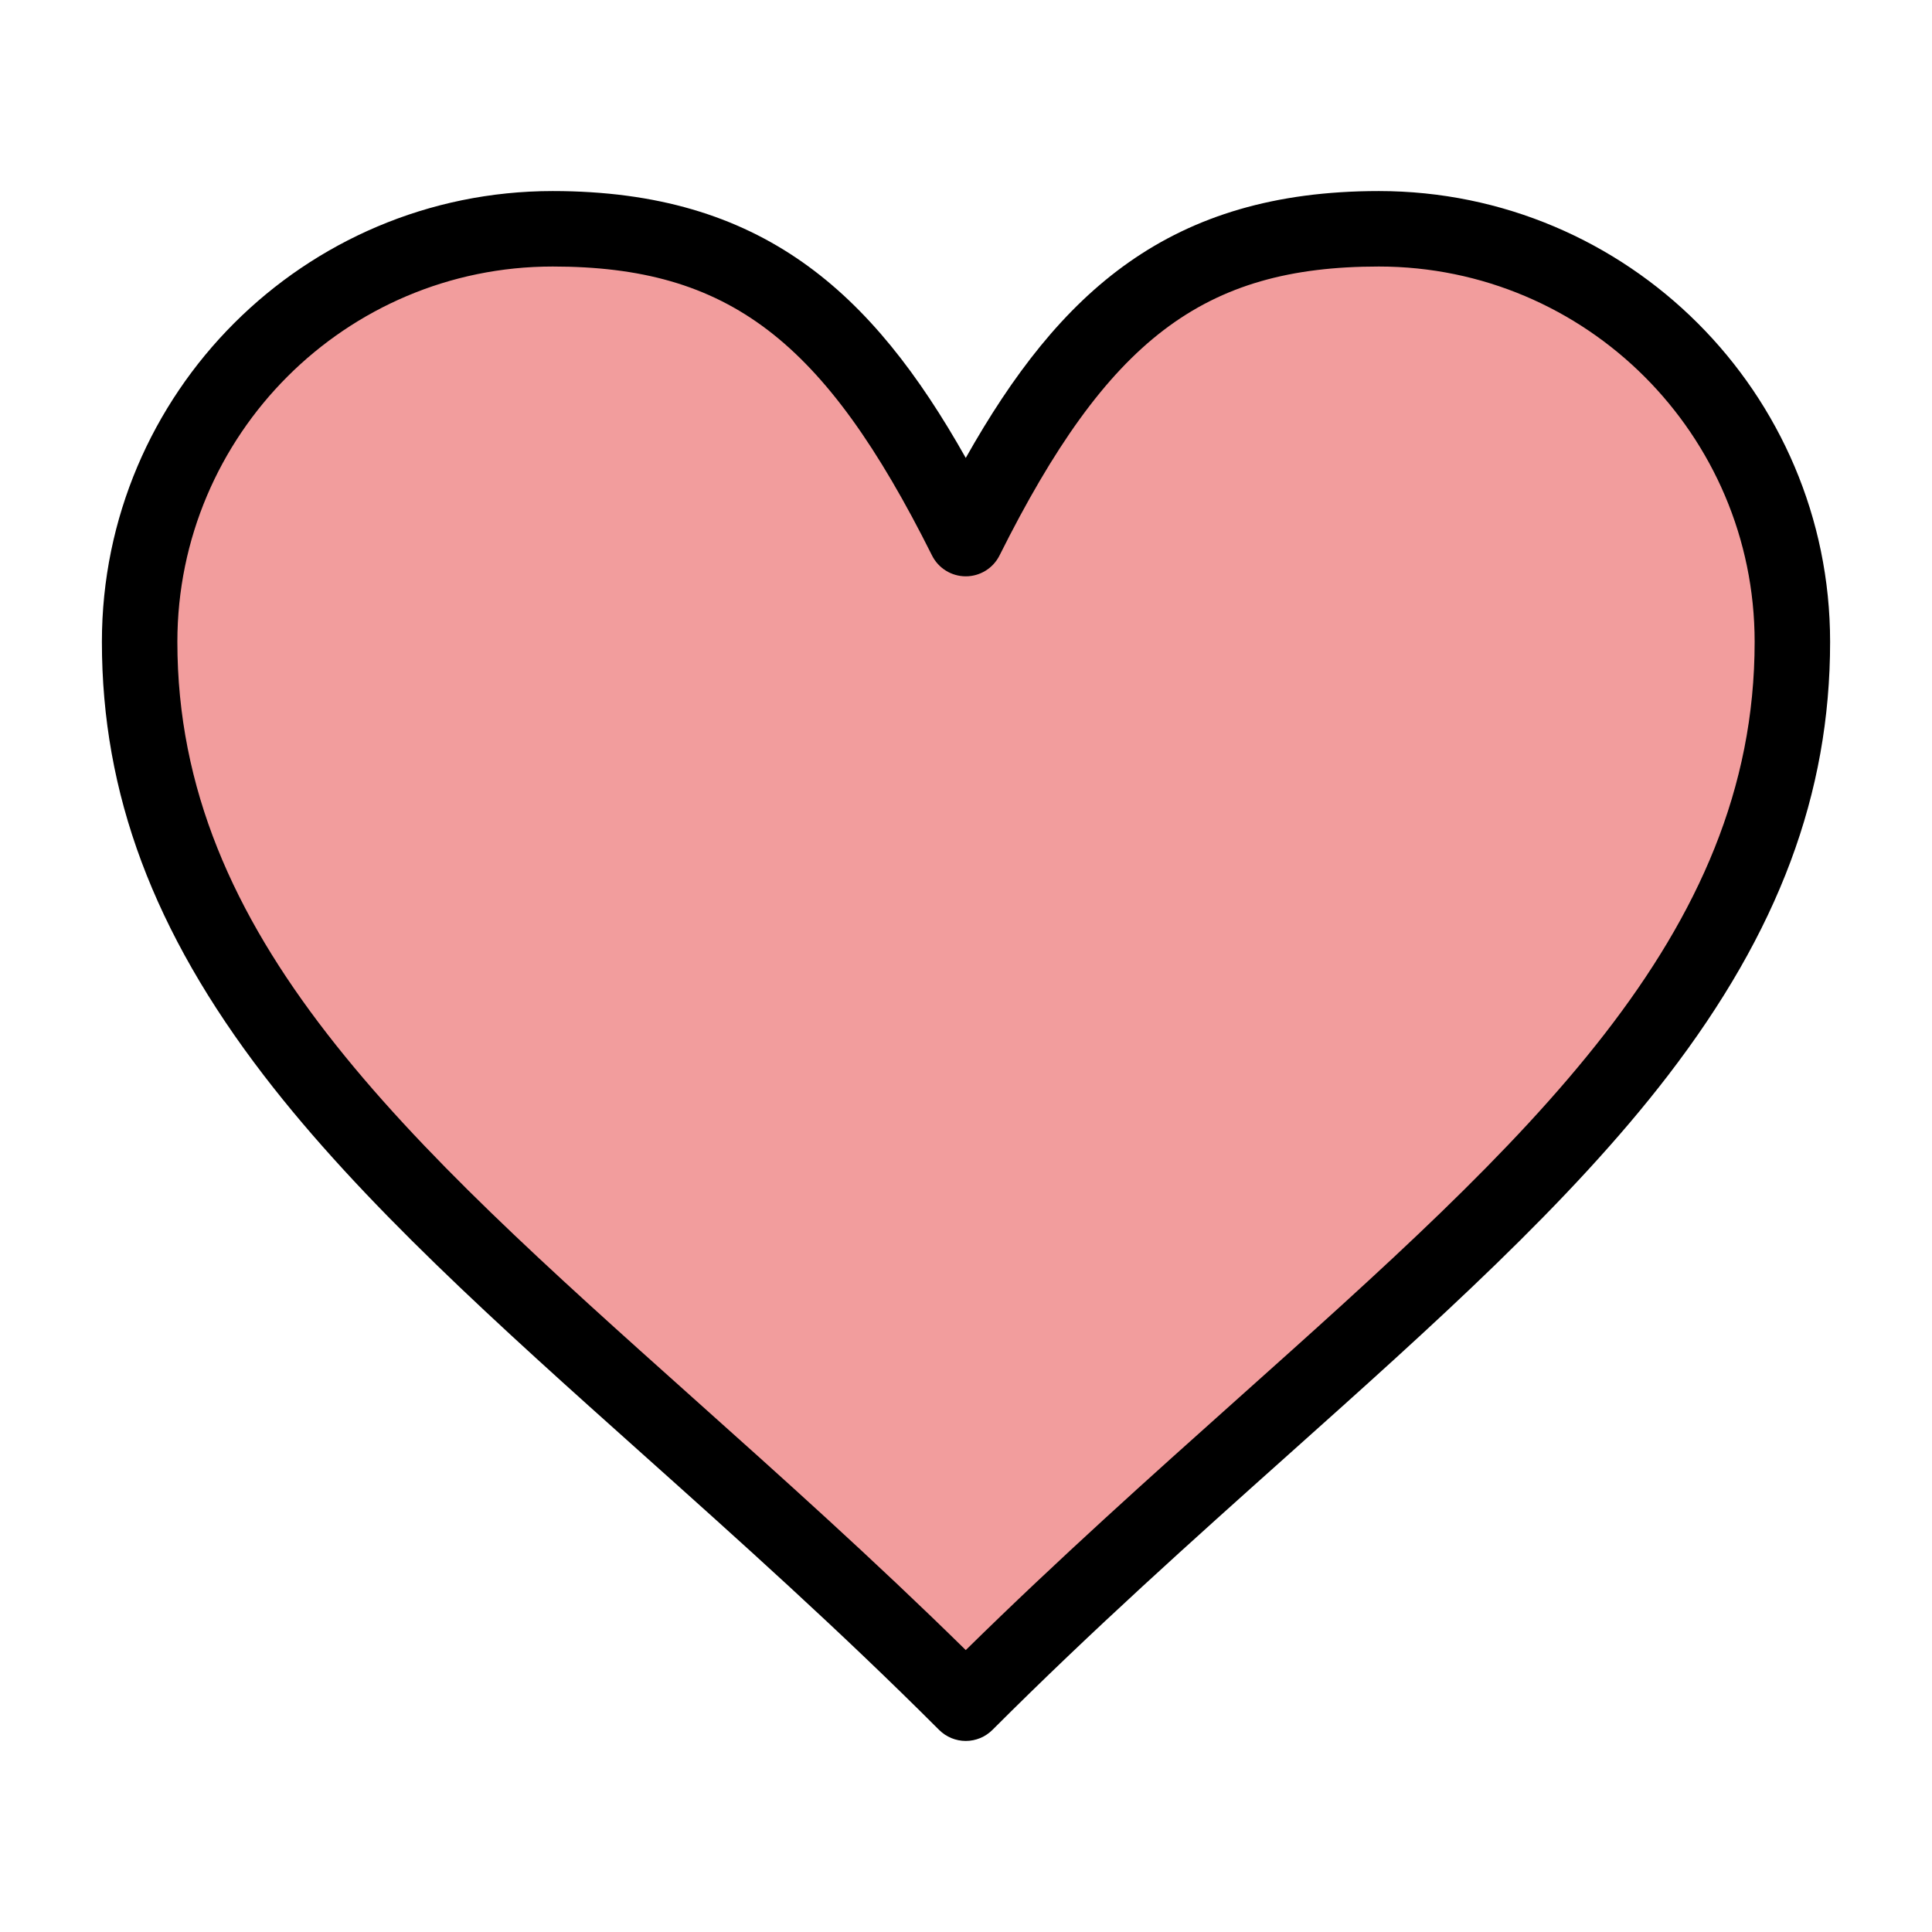
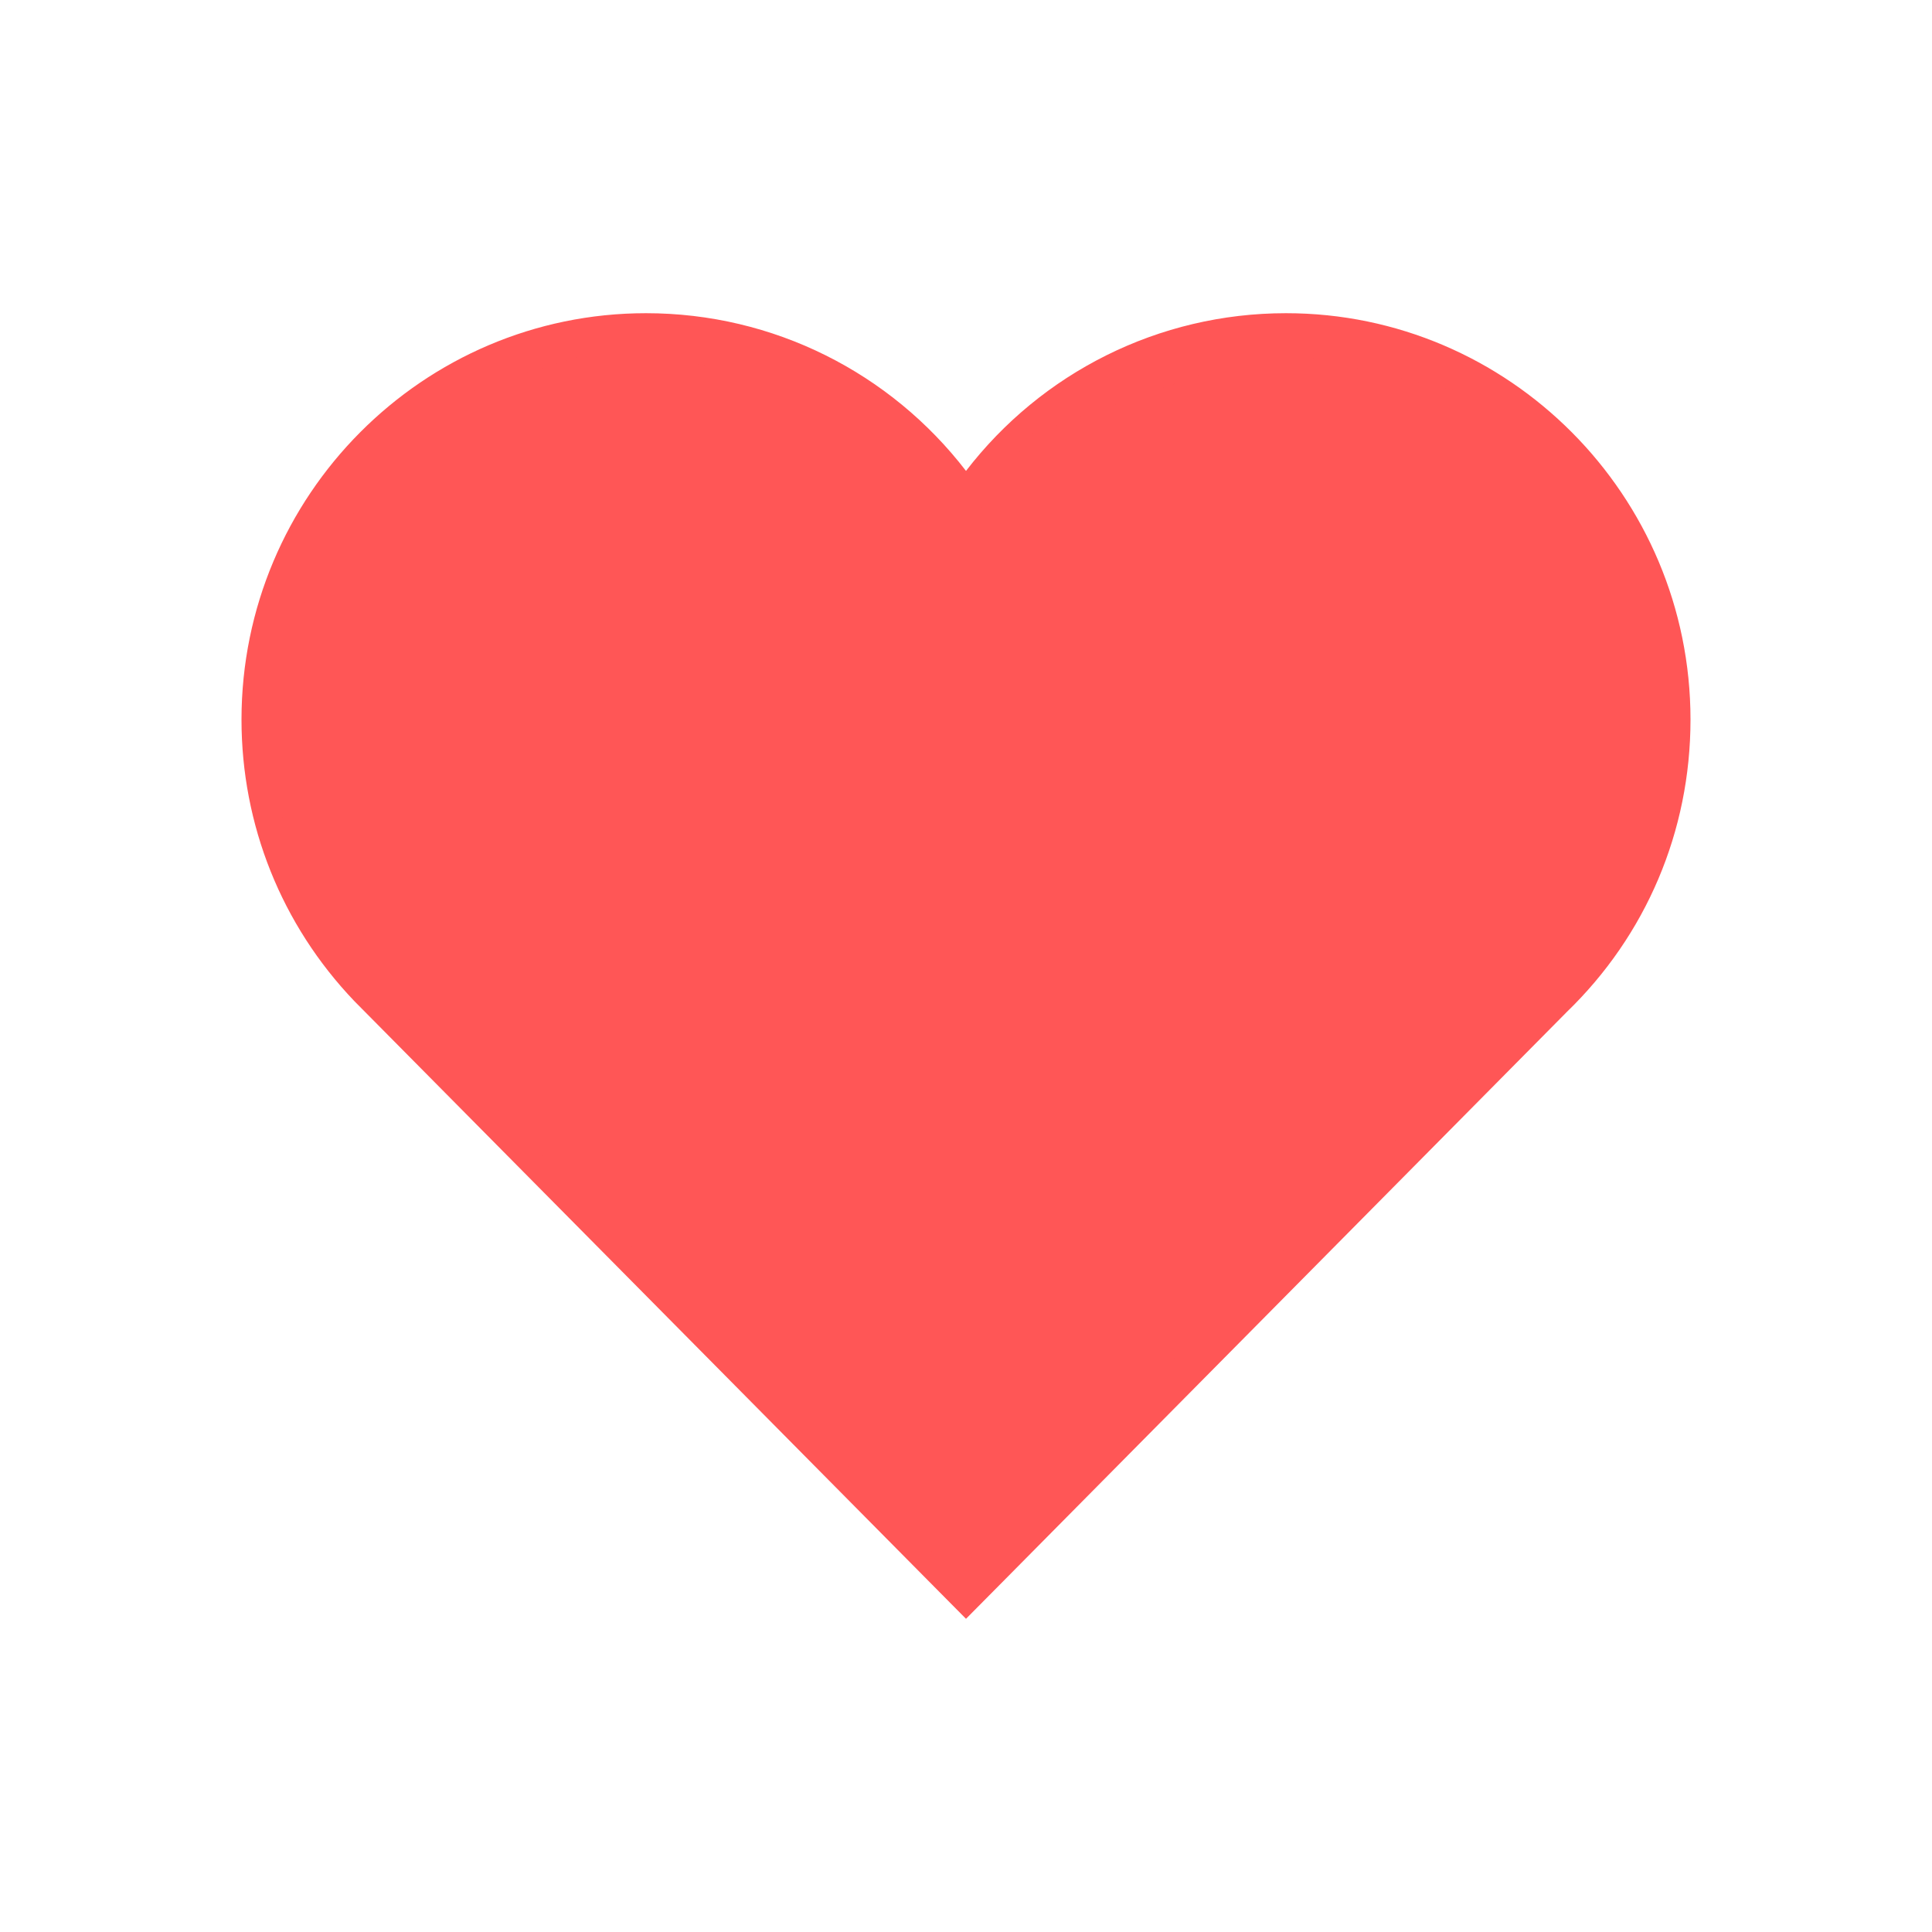
<svg xmlns="http://www.w3.org/2000/svg" width="512" height="512">
  <g>
    <rect fill="none" id="canvas_background" height="402" width="582" y="-1" x="-1" />
  </g>
  <g>
-     <path id="svg_2" d="m254.846,144.029c0,0 -16.154,-30 -16.154,-30.769c0,-0.769 -30,-30 -30.231,-30.183c0.231,0.183 -47.461,-18.278 -47.692,-18.462c0.231,0.183 -47.461,2.491 -47.692,2.308c0.231,0.183 -41.307,24.029 -42.076,24.799c-0.769,0.769 -26.154,40 -26.385,39.817c0.231,0.183 -8.23,40.952 -8.23,42.491c0,1.538 3.846,43.846 3.615,43.663c0.231,0.183 21.77,44.029 21.538,43.846c0.231,0.183 31,34.799 30.769,34.615c0.231,0.183 41.77,43.26 41.538,43.077c0.231,0.183 30.231,30.183 30,30c0.231,0.183 31.77,27.875 32.539,27.875c0.769,0 39.231,31.538 38.999,31.355c0.231,0.183 21.77,17.875 21.538,17.692c0.231,0.183 50.231,-38.278 50,-38.461c0.231,0.183 61,-56.74 60.769,-56.923c0.231,0.183 64.847,-69.817 64.615,-70c0.231,0.183 40.231,-72.124 40,-72.308c0.231,0.183 -1.307,-68.278 -2.076,-69.817c-0.769,-1.538 -42.308,-57.692 -42.539,-57.875c0.231,0.183 -55.922,-15.971 -56.692,-15.971c-0.769,0 -74.615,16.154 -74.615,17.692c0,1.538 -20,31.538 -20.231,31.355c0.231,0.183 -21.307,30.183 -21.307,30.183z" stroke-opacity="null" stroke-width="null" stroke="null" fill="#f29d9d" />
-     <path fill="#000000" id="XMLID_8603_" d="m255.937,461.368c-2.652,0 -5.196,-1.054 -7.071,-2.929c-26.65,-26.65 -53.021,-50.236 -78.522,-73.046c-38.325,-34.277 -74.524,-66.653 -100.388,-100.346c-29.304,-38.173 -42.952,-74.699 -42.952,-114.948c0,-65.874 53.592,-119.467 119.466,-119.467c55.362,0 84.611,26.631 109.467,70.721c24.856,-44.09 54.105,-70.721 109.467,-70.721c65.944,0 119.594,53.593 119.594,119.467c0,40.231 -13.65,76.743 -42.958,114.903c-25.866,33.679 -62.061,66.036 -100.38,100.294c-25.547,22.839 -51.963,46.454 -78.651,73.144c-1.877,1.874 -4.42,2.928 -7.072,2.928zm-109.467,-390.736c-54.846,0 -99.466,44.621 -99.466,99.467c0,78.147 60.313,132.091 136.672,200.387c23.462,20.985 47.653,42.622 72.261,66.802c24.648,-24.219 48.886,-45.888 72.393,-66.902c76.356,-68.263 136.668,-122.181 136.668,-200.287c0,-54.846 -44.678,-99.467 -99.594,-99.467c-46.531,0 -71.896,19.322 -100.522,76.572c-1.694,3.388 -5.156,5.528 -8.944,5.528l0,0c-3.788,0 -7.25,-2.14 -8.944,-5.528c-28.627,-57.25 -53.993,-76.572 -100.524,-76.572z" />
+     <path fill="#ff5656" id="svg_1" d="m340.8,98.4c50.7,0 91.9,41.3 91.9,92.3c0,26.2 -10.9,49.8 -28.3,66.6l-148.4,149.8l-151,-152.5c-15.8,-16.6 -25.6,-39.1 -25.6,-63.9c0,-51 41.1,-92.3 91.9,-92.3c38.2,0 70.9,23.4 84.8,56.8c13.7,-33.3 46.5,-56.8 84.7,-56.8m0,-15.4c-33.8,0 -64.8,15.8 -84.8,41.8c-20,-26 -51,-41.8 -84.8,-41.8c-59.1,0 -107.2,48.3 -107.2,107.7c0,27.9 10.6,54.4 29.9,74.6l151.2,152.7l10.9,11l10.9,-11l148.3,-149.8c21,-20.3 32.8,-47.9 32.8,-77.5c0,-59.4 -48.1,-107.7 -107.2,-107.7l0,0z" />
+     <path id="svg_2" d="m256.343,139.813c0,0 -42.484,-38.372 -42.554,-38.4c0.071,0.028 -53.376,-8.88 -53.447,-8.908c0.071,0.028 -41.728,12.362 -45.839,15.788c-4.111,3.426 -32.891,45.224 -32.891,45.224c0,0 -7.537,61.67 -7.608,61.642c0.071,0.028 24.739,45.252 24.668,45.224c0.071,0.028 154.245,156.943 154.174,156.915c0.071,0.028 144.652,-142.498 144.581,-142.526c0.071,0.028 41.869,-54.104 41.798,-54.132c0.071,0.028 -4.726,-67.124 -4.797,-67.151c0.071,0.028 -43.098,-48.623 -43.169,-48.651c0.071,0.028 -54.062,-12.306 -54.132,-12.334c0.071,0.028 -63.655,22.64 -63.655,22.64c0,0 -17.13,24.668 -17.13,24.668z" stroke-opacity="null" stroke-width="null" stroke="null" fill="#ff5656" />
  </g>
</svg>
